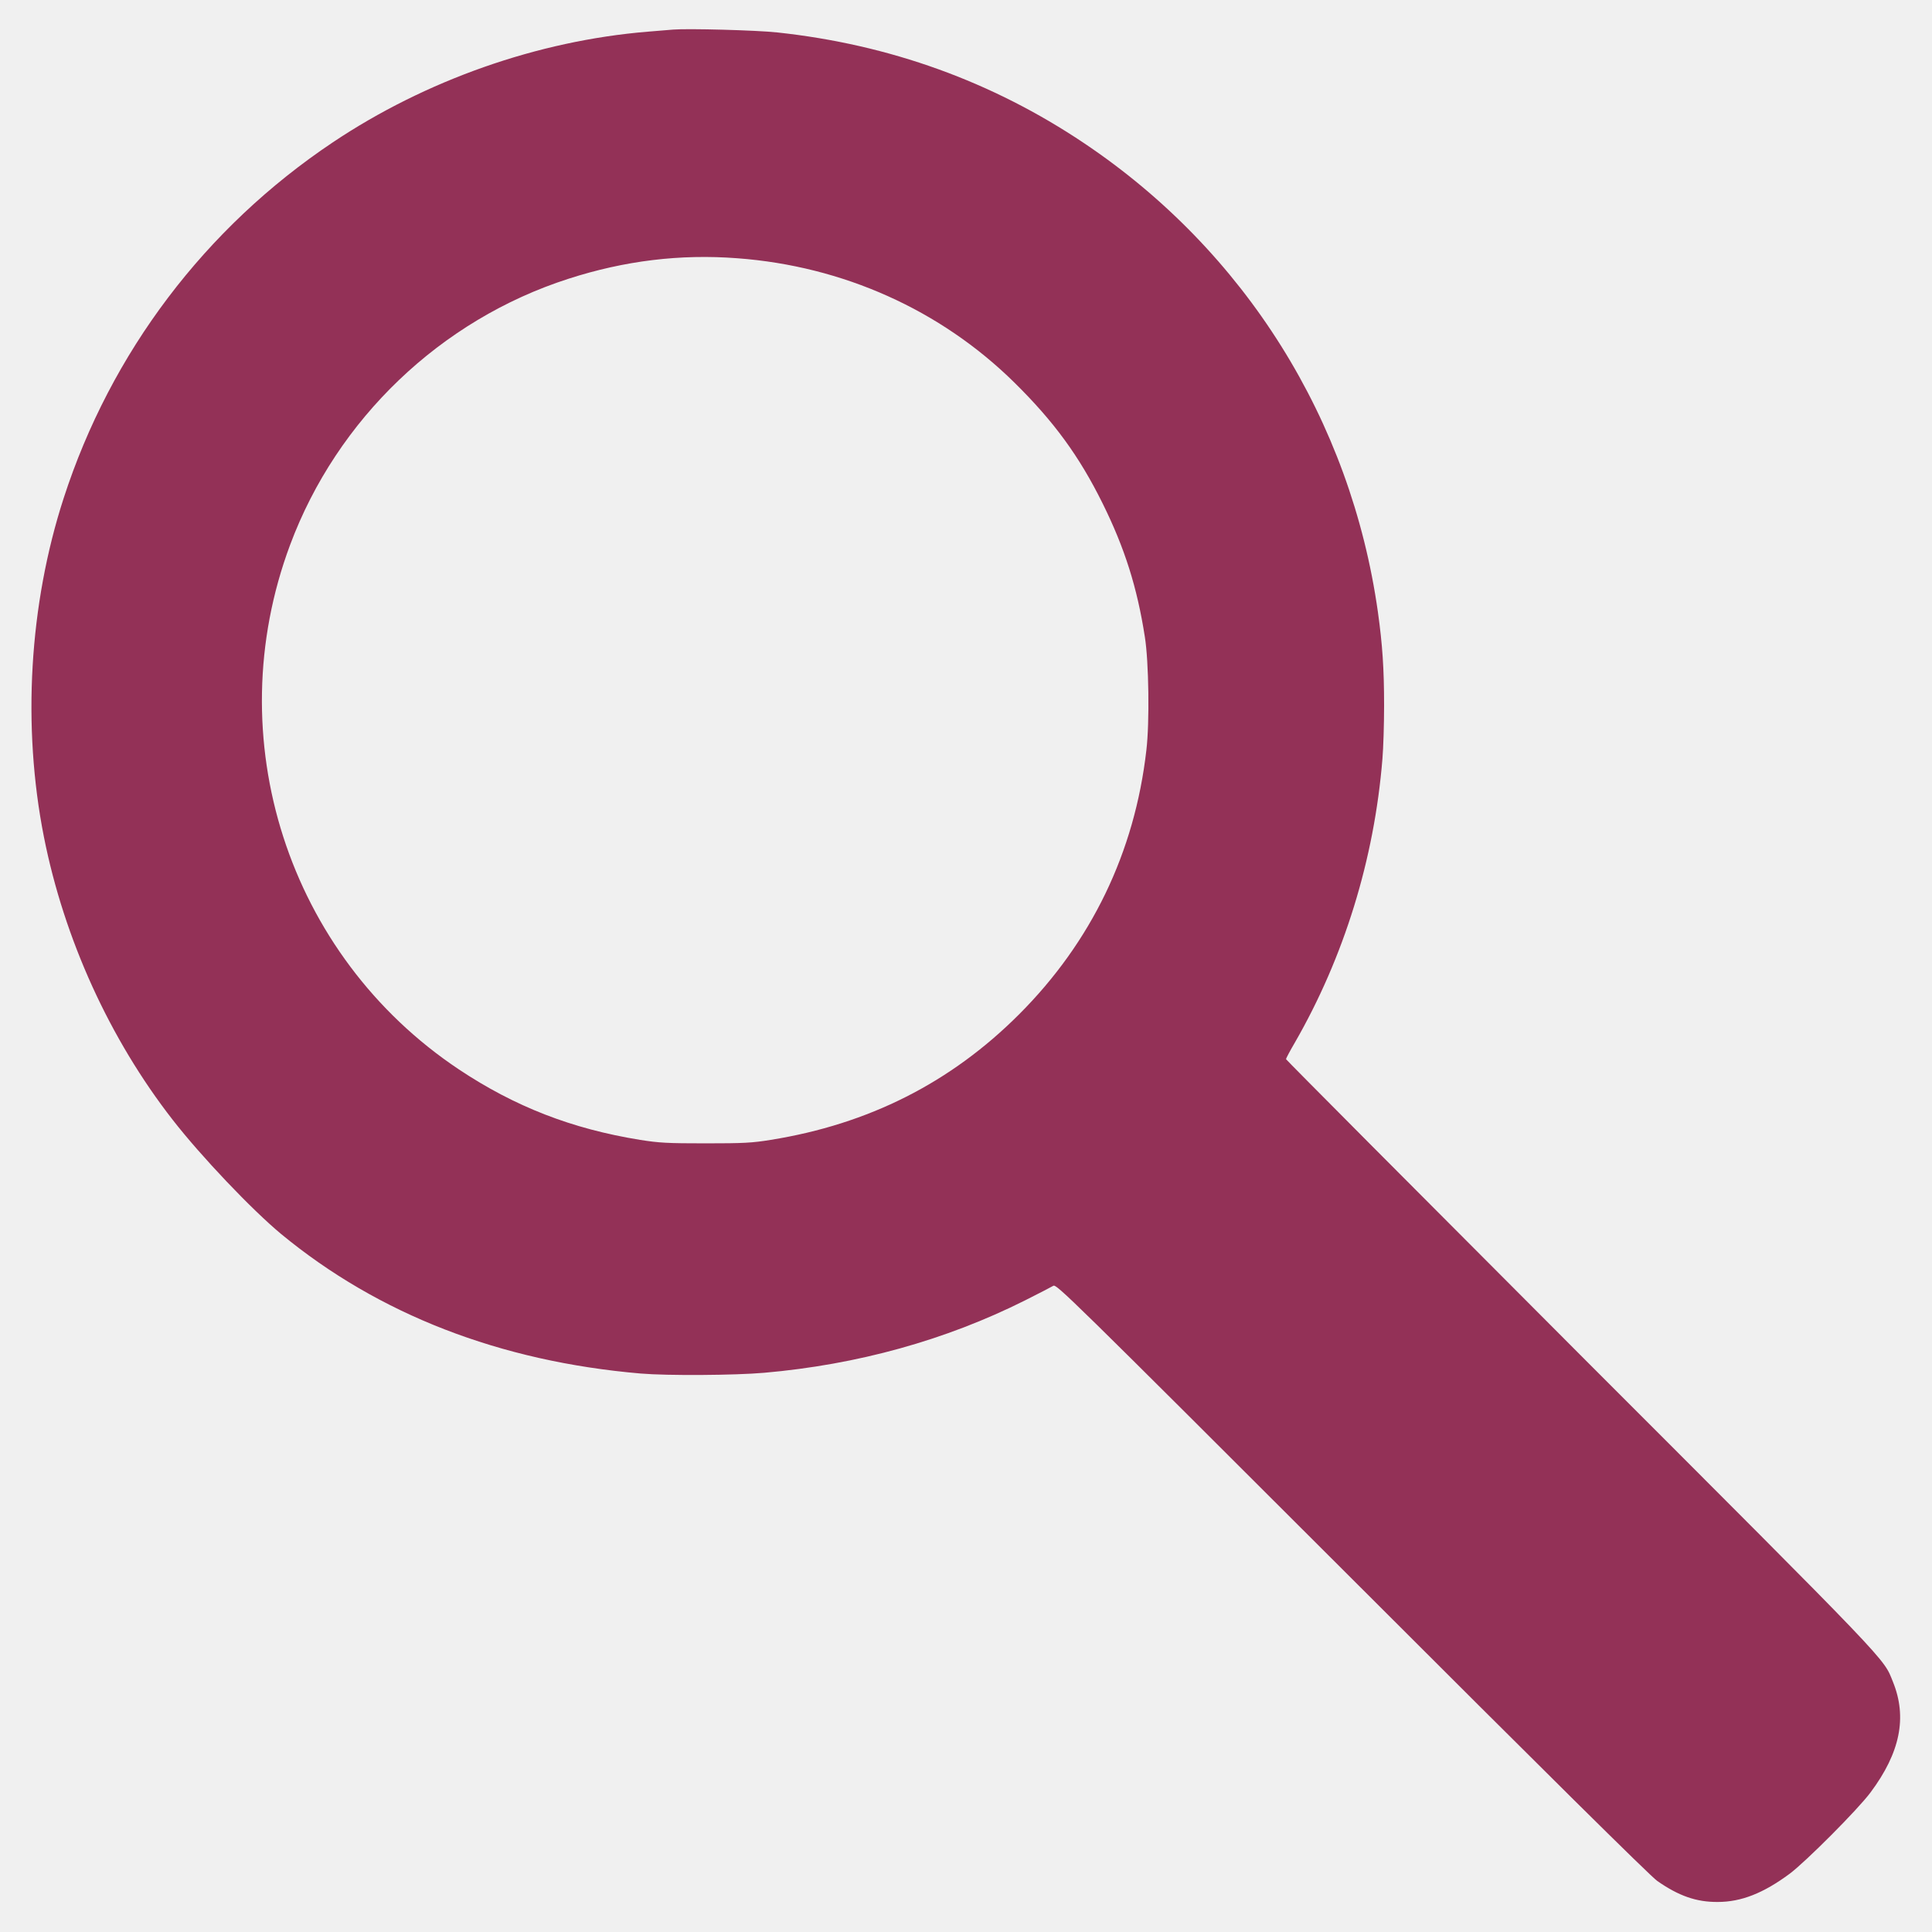
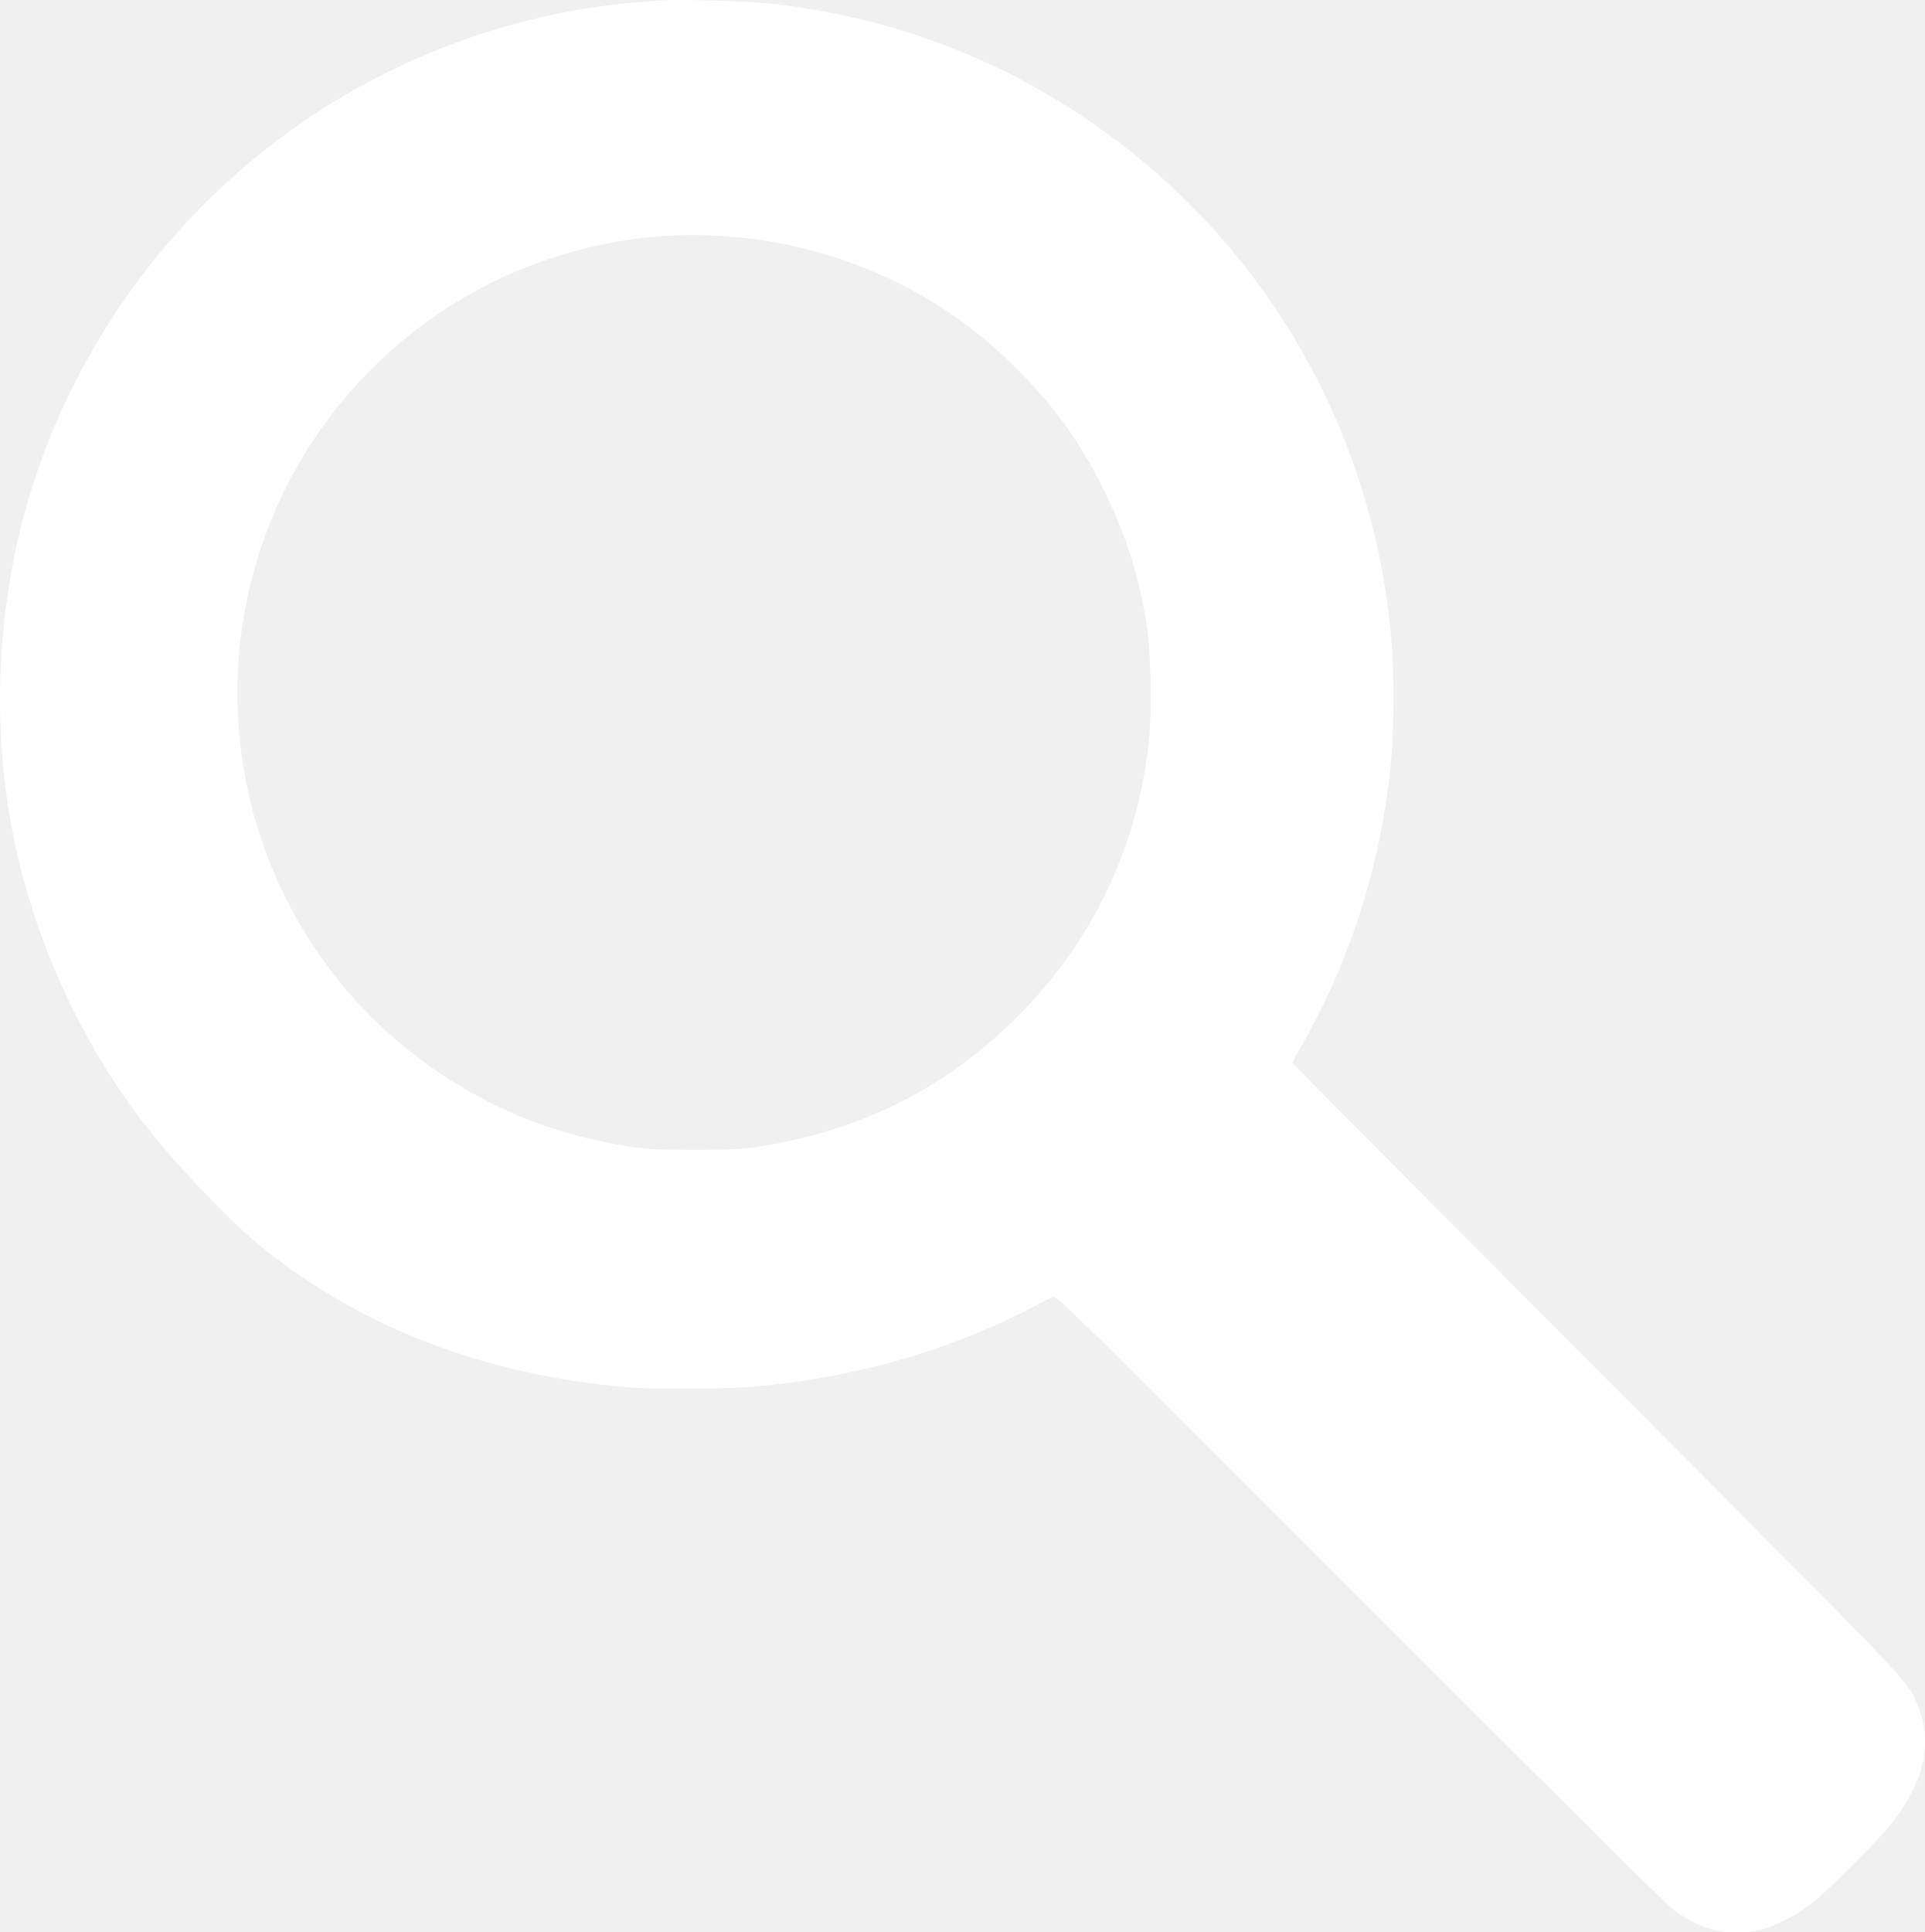
- <svg xmlns="http://www.w3.org/2000/svg" version="1.0" width="1280pt" height="1280pt" viewBox="0 0 1280 1280" preserveAspectRatio="xMidYMid meet">
-   <g transform="translate(0,1280) scale(0.1,-0.1)" fill="#933157" stroke="none">
-     <path d="M4460 12604 c-25 -2 -101 -8 -170 -14 -727 -60 -1469 -321 -2085 -733 -846 -566 -1471 -1393 -1783 -2357 -229 -706 -276 -1512 -131 -2245 134 -676 436 -1339 853 -1874 189 -243 525 -596 719 -757 645 -532 1449 -844 2382 -924 177 -15 624 -12 818 5 618 54 1202 216 1727 479 91 46 175 89 188 97 21 13 84 -48 1980 -1942 1254 -1254 1980 -1973 2022 -2001 142 -99 259 -140 400 -139 156 0 303 58 477 187 106 79 454 428 536 539 196 263 244 497 148 733 -65 161 9 84 -2073 2167 -1071 1073 -1948 1954 -1948 1958 0 4 26 54 59 110 325 565 526 1213 580 1880 6 70 11 229 11 352 0 245 -11 405 -41 620 -179 1271 -880 2391 -1946 3106 -608 408 -1288 654 -2033 734 -137 15 -593 27 -690 19z m425 -1515 c700 -52 1346 -342 1834 -822 264 -260 431 -489 586 -802 146 -295 229 -556 280 -885 26 -162 32 -567 10 -750 -77 -676 -364 -1271 -844 -1751 -452 -452 -996 -727 -1645 -831 -123 -20 -178 -23 -431 -23 -255 0 -307 3 -434 23 -452 73 -830 220 -1201 467 -1133 756 -1596 2194 -1118 3475 311 834 998 1491 1844 1763 372 120 741 165 1119 136z" />
+ <svg xmlns="http://www.w3.org/2000/svg" width="1.299mm" height="1.304mm" viewBox="0 0 1.299 1.304" version="1.1" id="svg4414">
+   <defs id="defs4408" />
+   <g id="layer1" transform="translate(-50.40384,-33.5244)">
+     <g transform="matrix(1.0495261e-4,0,0,-1.0513226e-4,50.38197,34.84976)" id="g4390" style="fill:#fff;stroke:none">
+       <path d="m 4460,12604 c -25,-2 -101,-8 -170,-14 -727,-60 -1469,-321 -2085,-733 C 1359,11291 734,10464 422,9500 193,8794 146,7988 291,7255 425,6579 727,5916 1144,5381 c 189,-243 525,-596 719,-757 645,-532 1449,-844 2382,-924 177,-15 624,-12 818,5 618,54 1202,216 1727,479 91,46 175,89 188,97 21,13 84,-48 1980,-1942 1254,-1254 1980,-1973 2022,-2001 142,-99 259,-140 400,-139 156,0 303,58 477,187 106,79 454,428 536,539 196,263 244,497 148,733 -65,161 9,84 -2073,2167 -1071,1073 -1948,1954 -1948,1958 0,4 26,54 59,110 325,565 526,1213 580,1880 6,70 11,229 11,352 0,245 -11,405 -41,620 -179,1271 -880,2391 -1946,3106 -608,408 -1288,654 -2033,734 -137,15 -593,27 -690,19 z m 425,-1515 c 700,-52 1346,-342 1834,-822 264,-260 431,-489 586,-802 146,-295 229,-556 280,-885 26,-162 32,-567 10,-750 -77,-676 -364,-1271 -844,-1751 -452,-452 -996,-727 -1645,-831 -123,-20 -178,-23 -431,-23 -255,0 -307,3 -434,23 -452,73 -830,220 -1201,467 -1133,756 -1596,2194 -1118,3475 311,834 998,1491 1844,1763 372,120 741,165 1119,136 z" id="path4388" />
+     </g>
  </g>
</svg>
